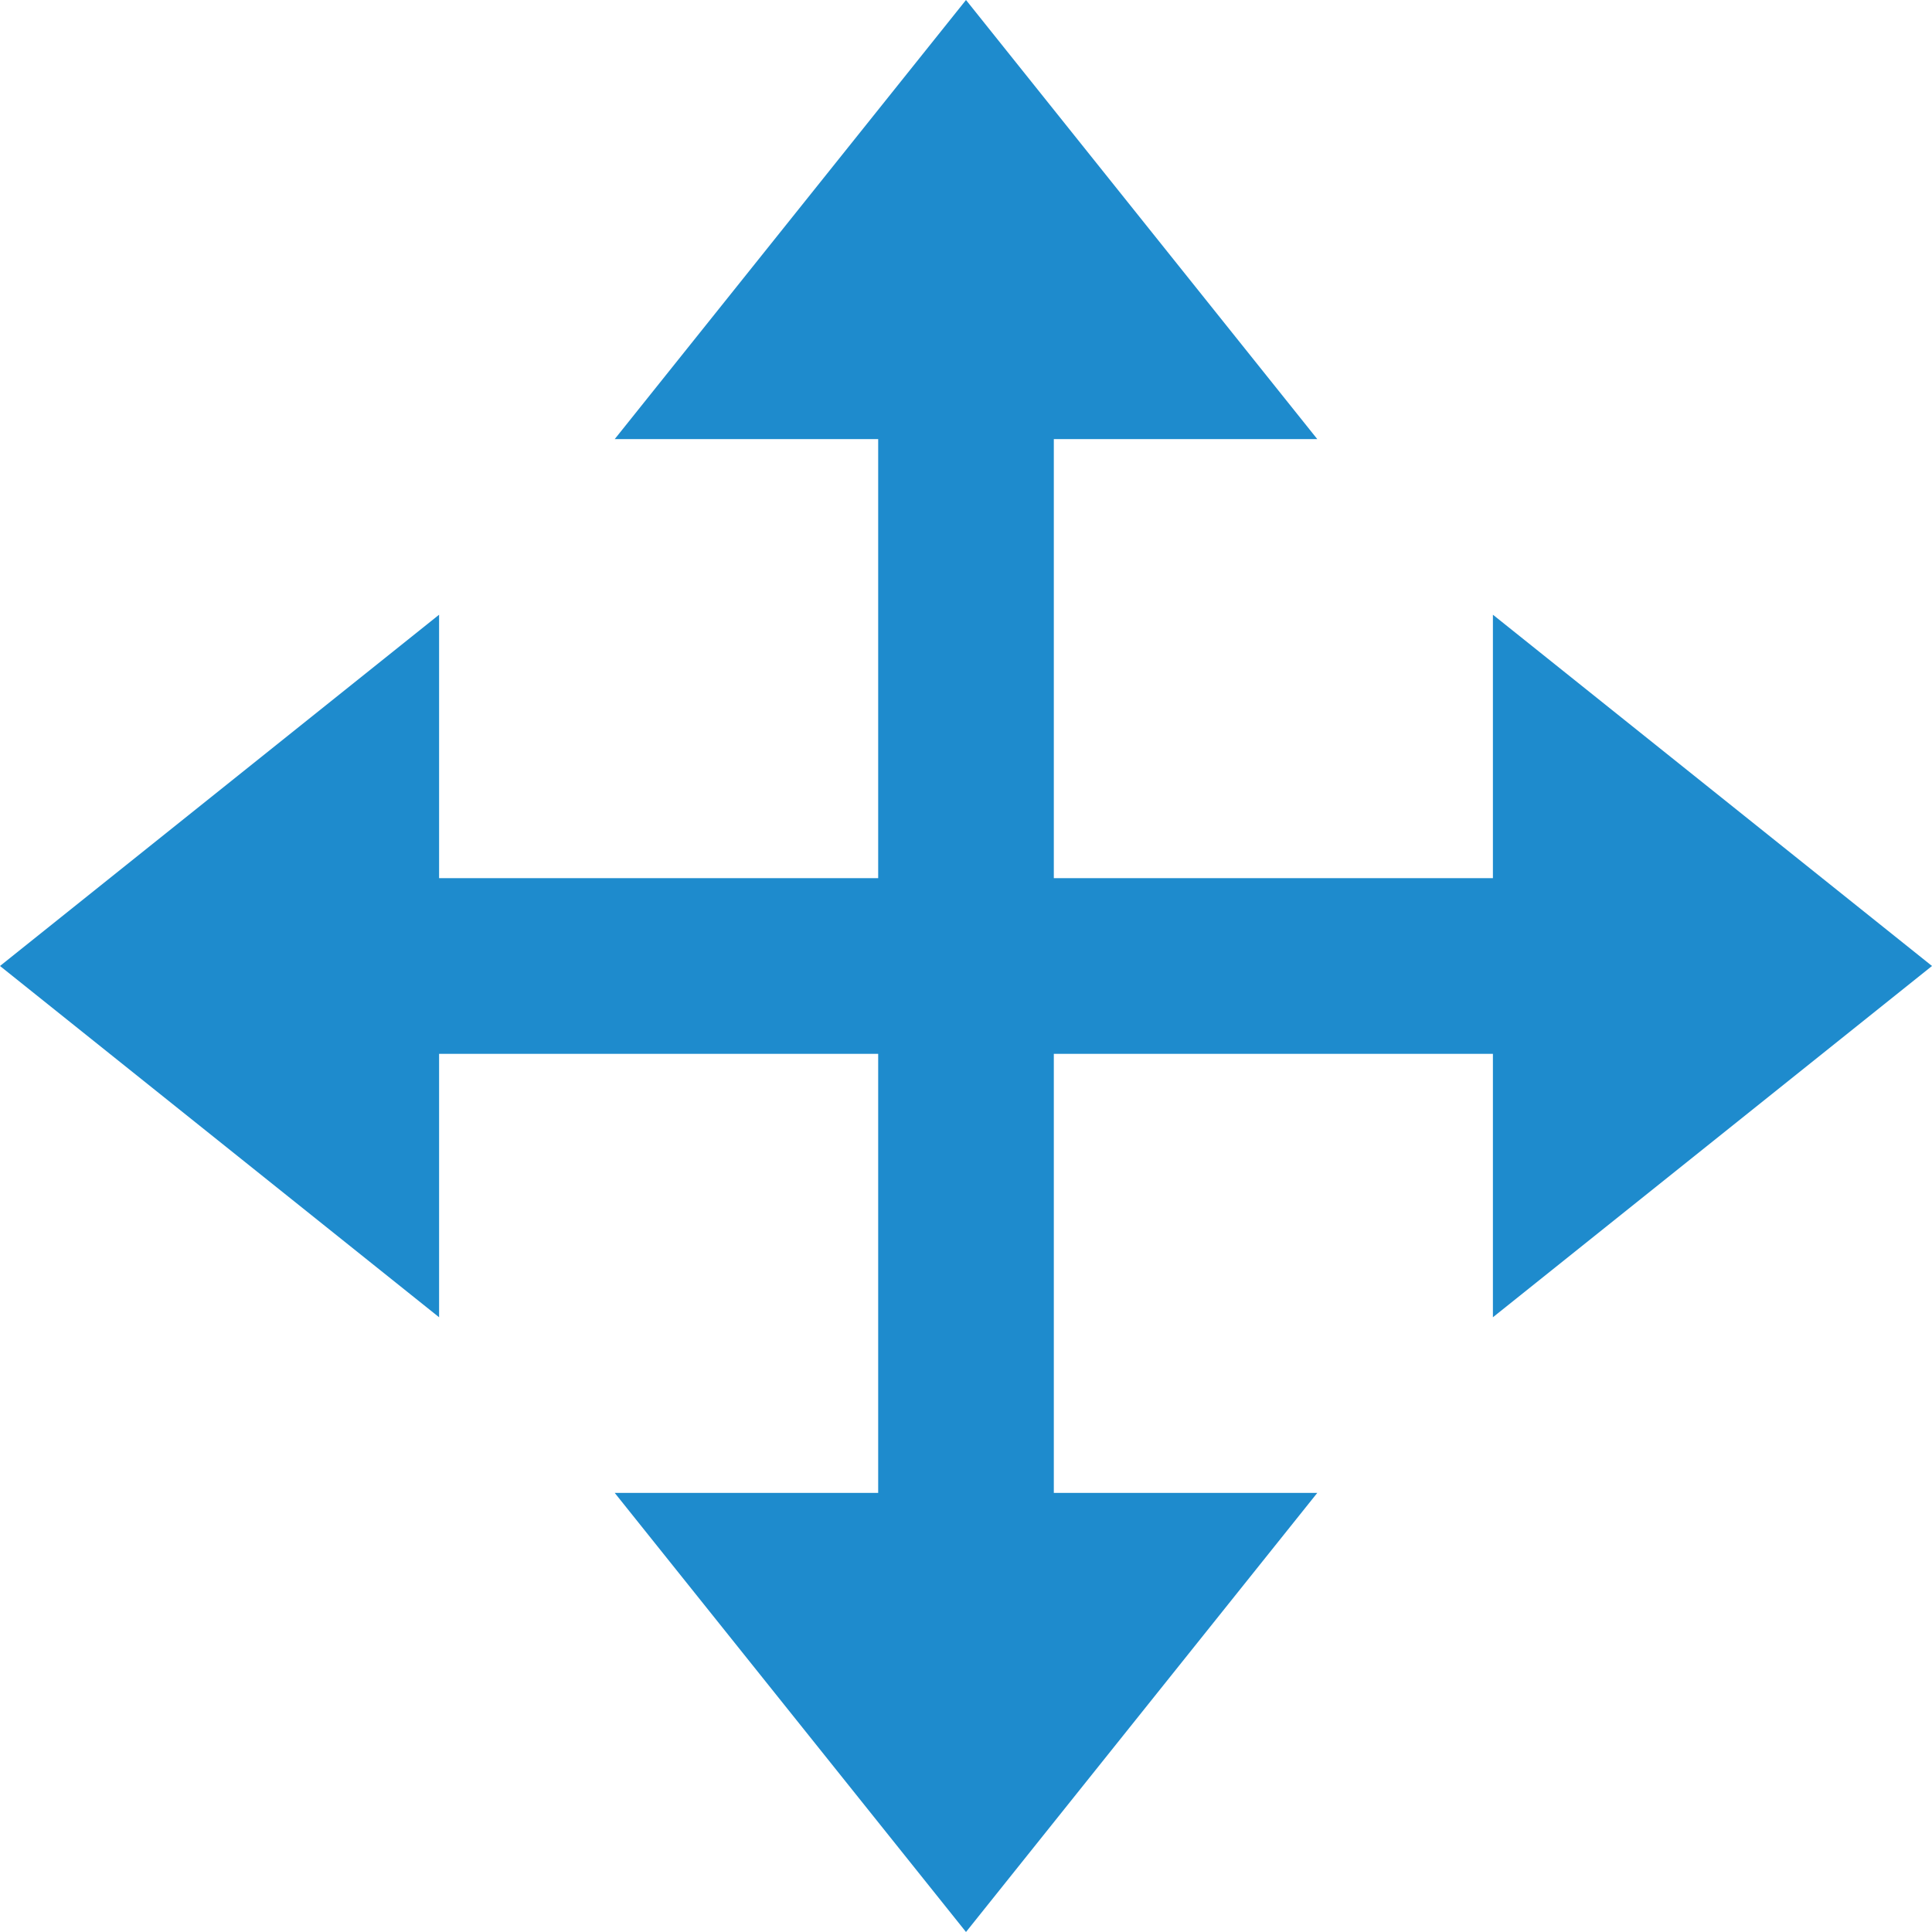
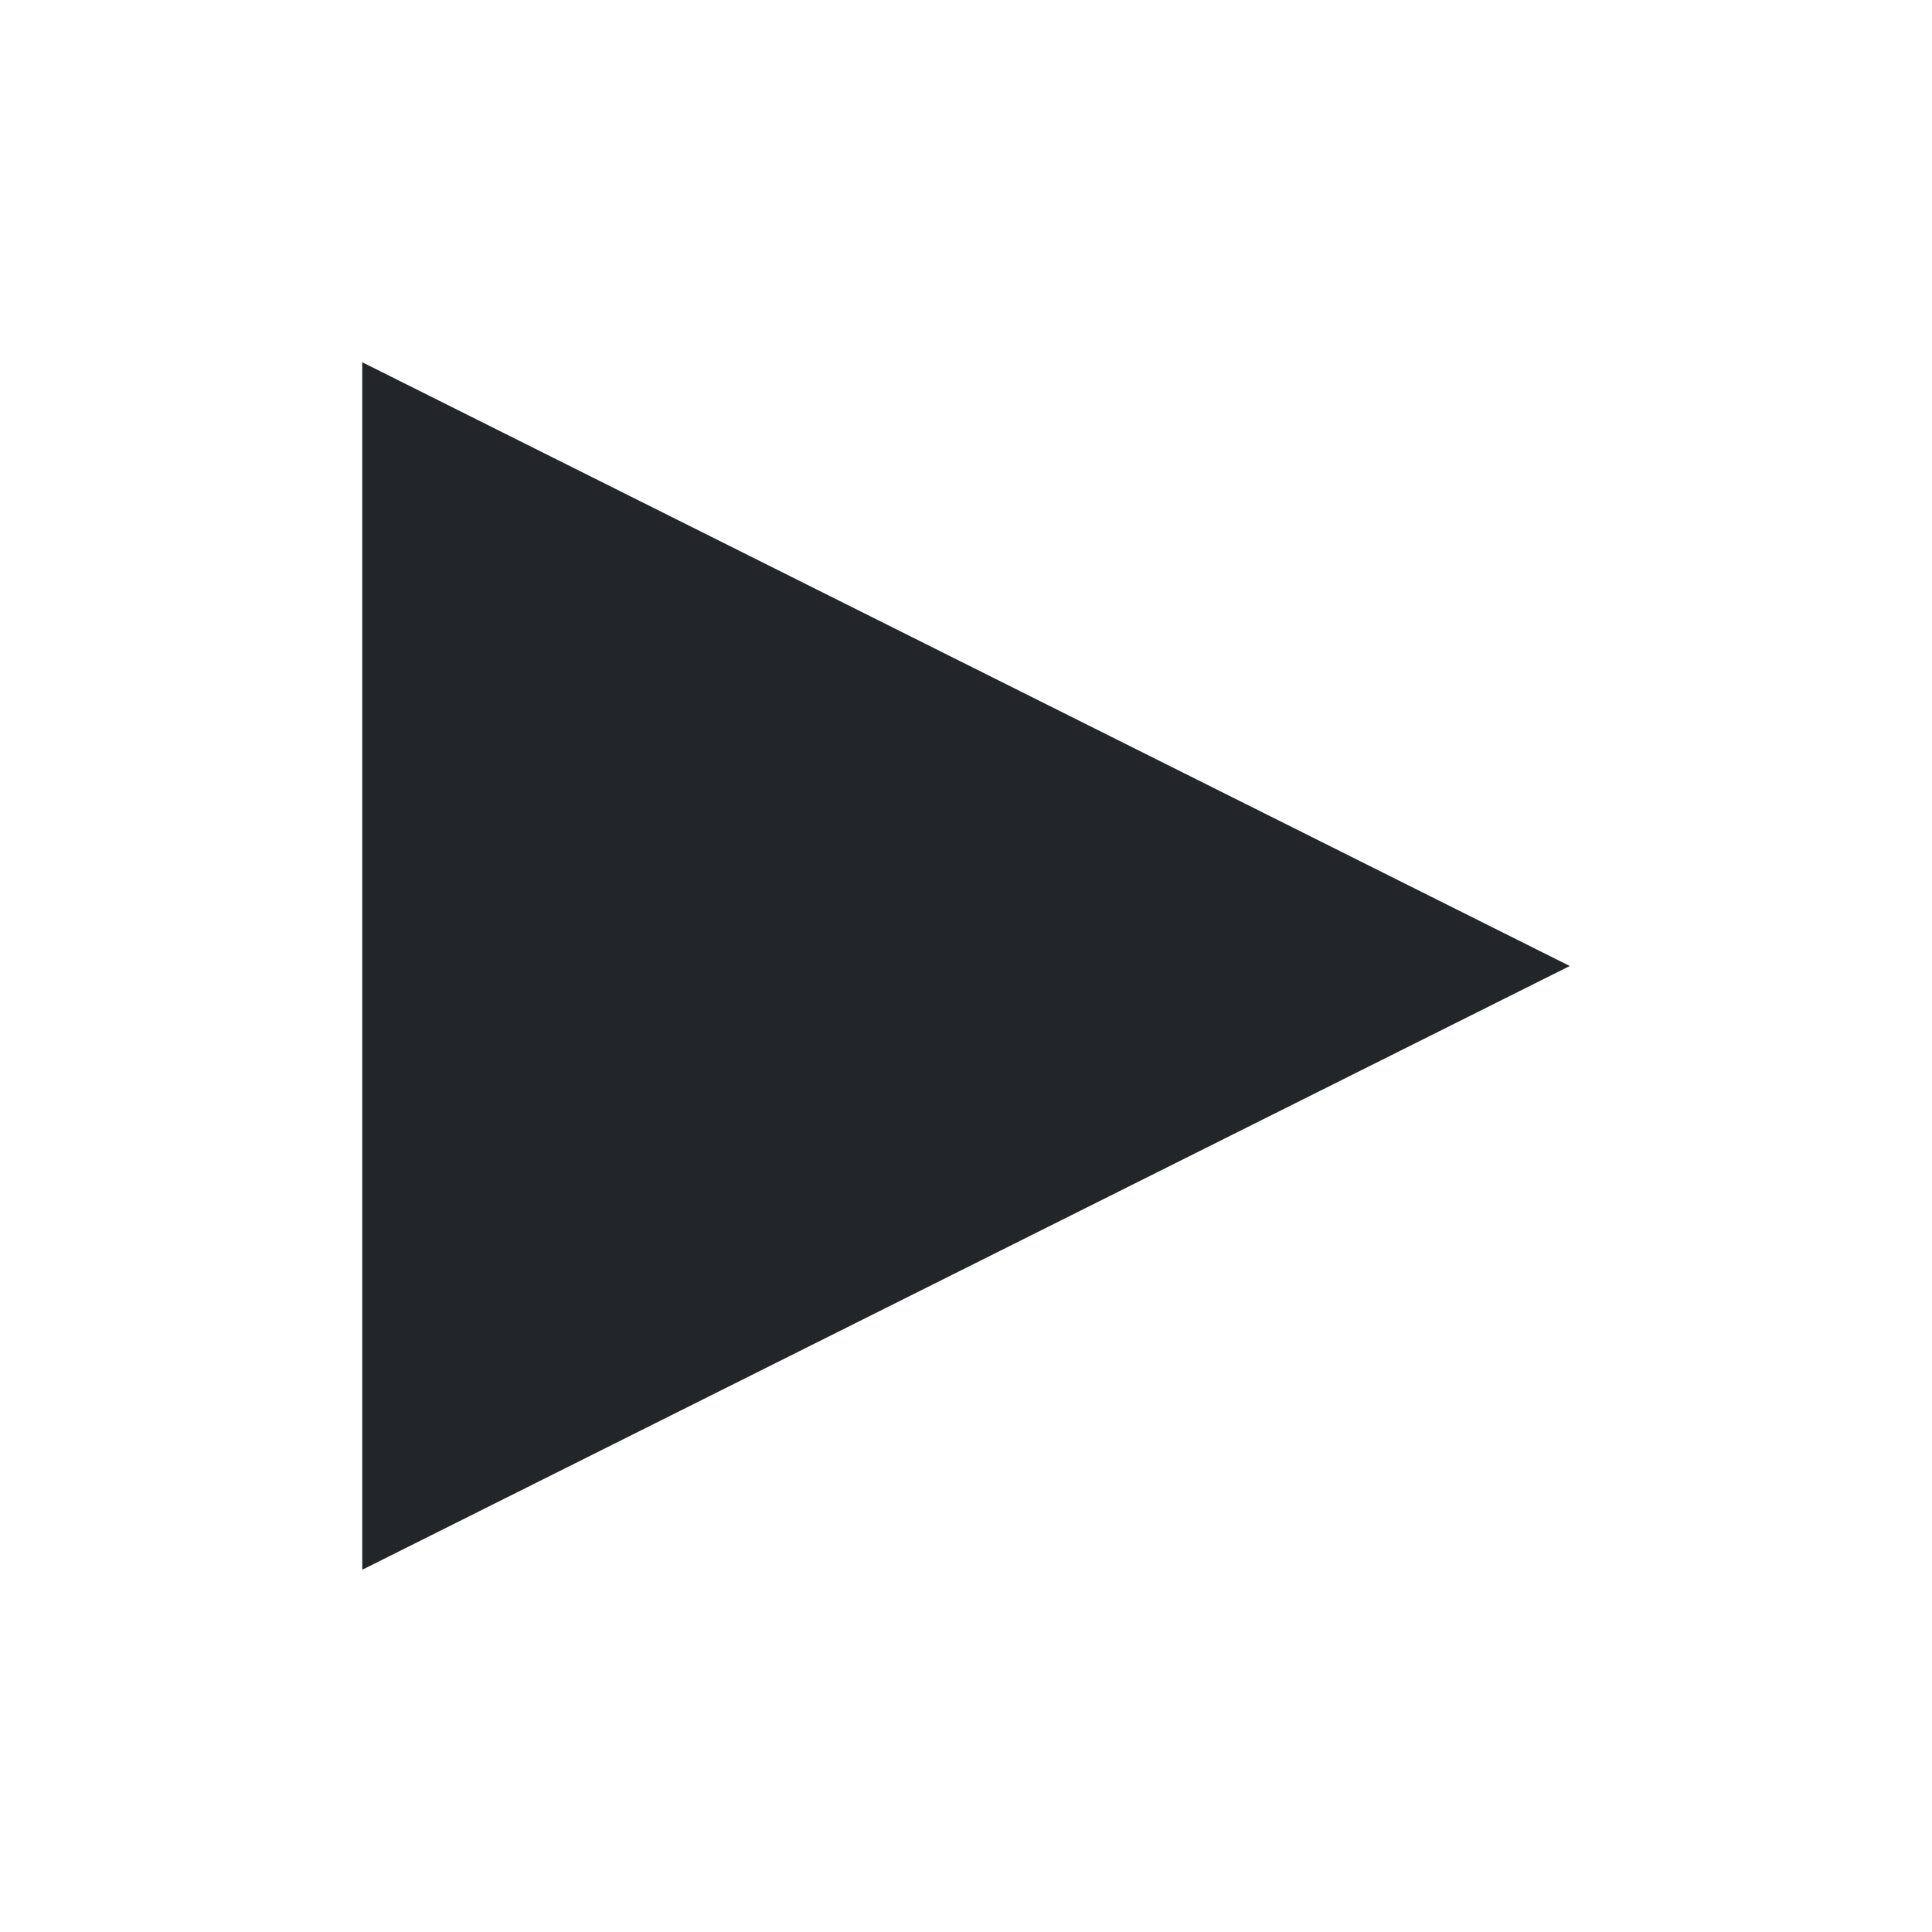
- <svg xmlns="http://www.w3.org/2000/svg" viewBox="0 0 22 22" version="1.1" id="svg4" width="22" height="22">
-   <defs id="defs8" />
-   <path d="M 11,0 7,5 h 3 v 5 H 5 V 7 l -5,4 5,4 v -3 h 5 v 5 H 7 l 4,5 4,-5 h -3 v -5 h 5 v 3 l 5,-4 -5,-4 v 3 H 12 V 5 h 3 z" id="path2" style="fill:#1e8bcd;stroke-width:1.692" />
+ <svg xmlns="http://www.w3.org/2000/svg" viewBox="0 0 32 32" version="1.1" id="svg5">
+   <defs id="defs3051">
+     <style type="text/css" id="current-color-scheme">
+       .ColorScheme-Text {
+         color:#232629;
+       }
+       </style>
+   </defs>
+   <path style="fill:currentColor;fill-opacity:1;stroke:none" d="m 6 6 0 20 20 -10 z" id="path105" class="ColorScheme-Text" />
</svg>
